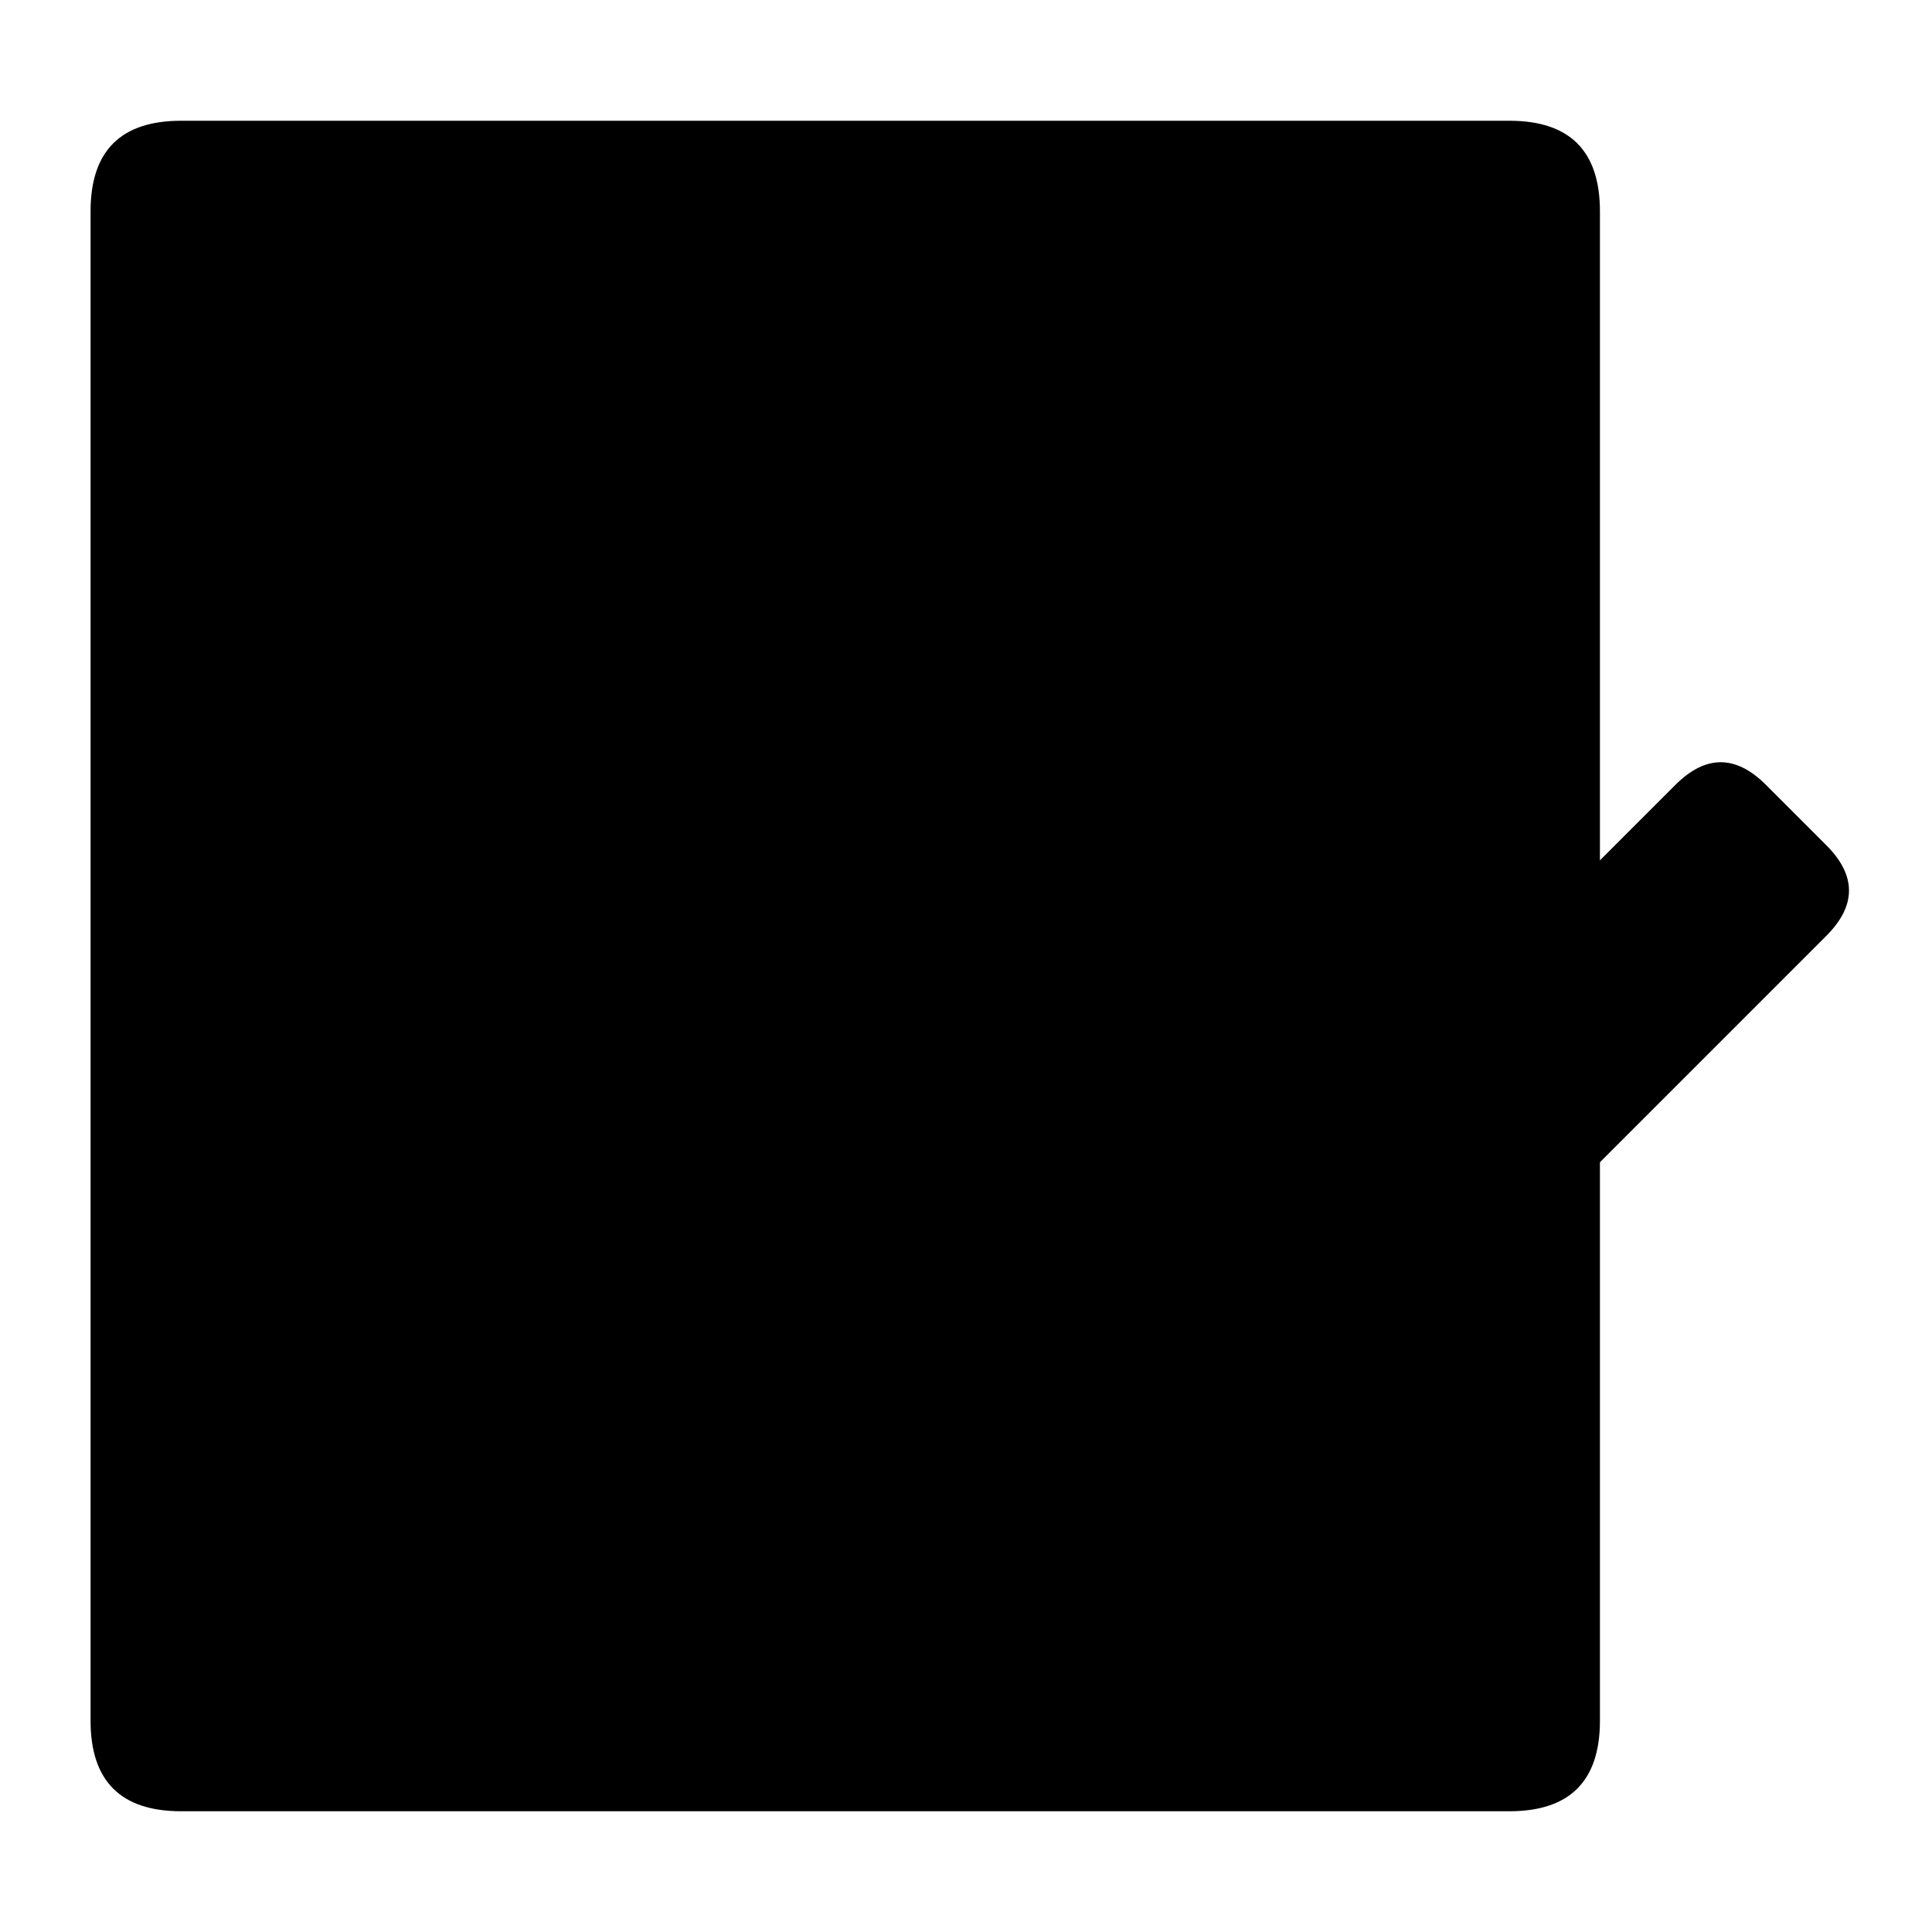
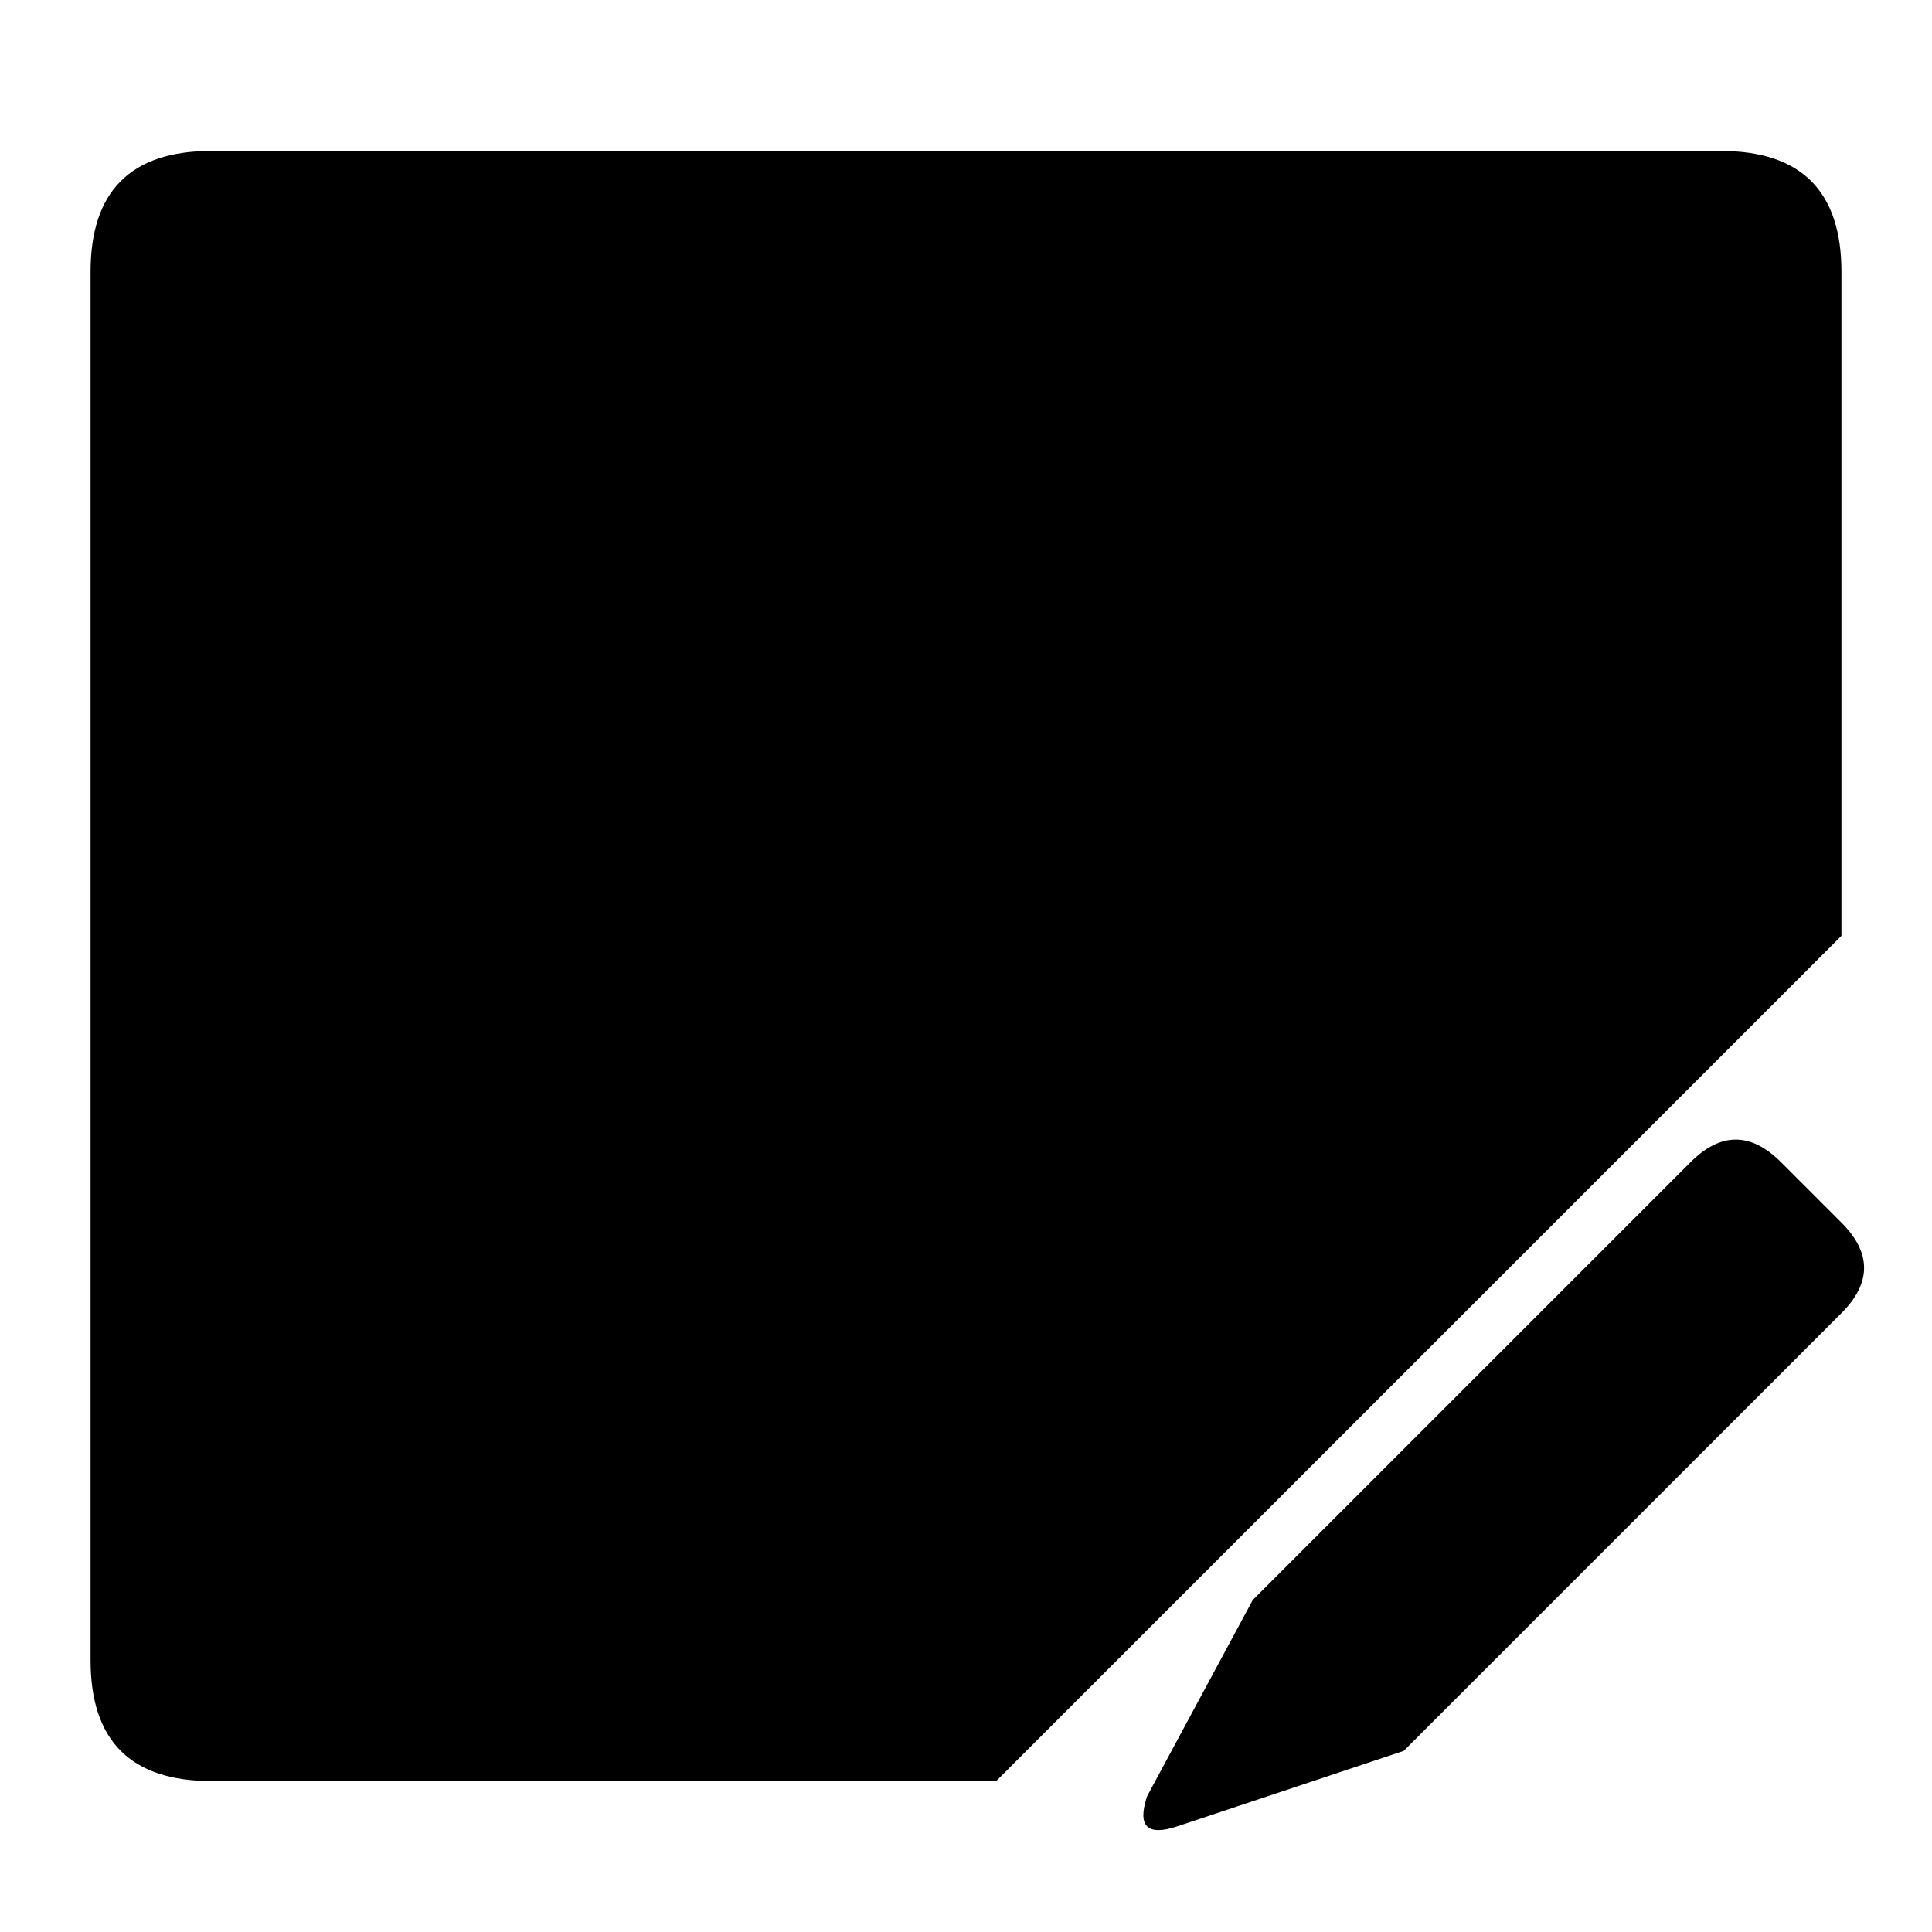
<svg xmlns="http://www.w3.org/2000/svg" width="512" height="512" viewBox="0 0 512 512" class="lineIcon">
-   <path d="M424 184V56Q424 32 400 32H48Q24 32 24 56V456Q24 480 48 480H400Q424 480 424 456V328" />
-   <path d="M64 132H104M156 132H368M64 220H104M156 220H344M64 336H104" />
-   <rect x="144" y="300" width="128" height="72" rx="16" />
-   <path d="M292 400L308 344L444 208Q456 196 468 208L484 224Q496 236 484 248L348 384Z" />
-   <path d="M308 344L348 384M428 224L468 264" />
+   <path d="M264 472H56Q24 472 24 440V72Q24 40 56 40H456Q488 40 488 72V248" stroke-linecap="round" />
+   <path d="M88 144H128M88 256H128M88 368H128M200 144H424M200 256H368M200 368H248" stroke-linecap="round" />
+   <path d="M332 424L448 308Q460 296 472 308L488 324Q500 336 488 348L372 464L312 484Q300 488 304 476Z" />
+   <path d="M428 328L468 368M332 424L372 464" stroke-linecap="round" />
</svg>
